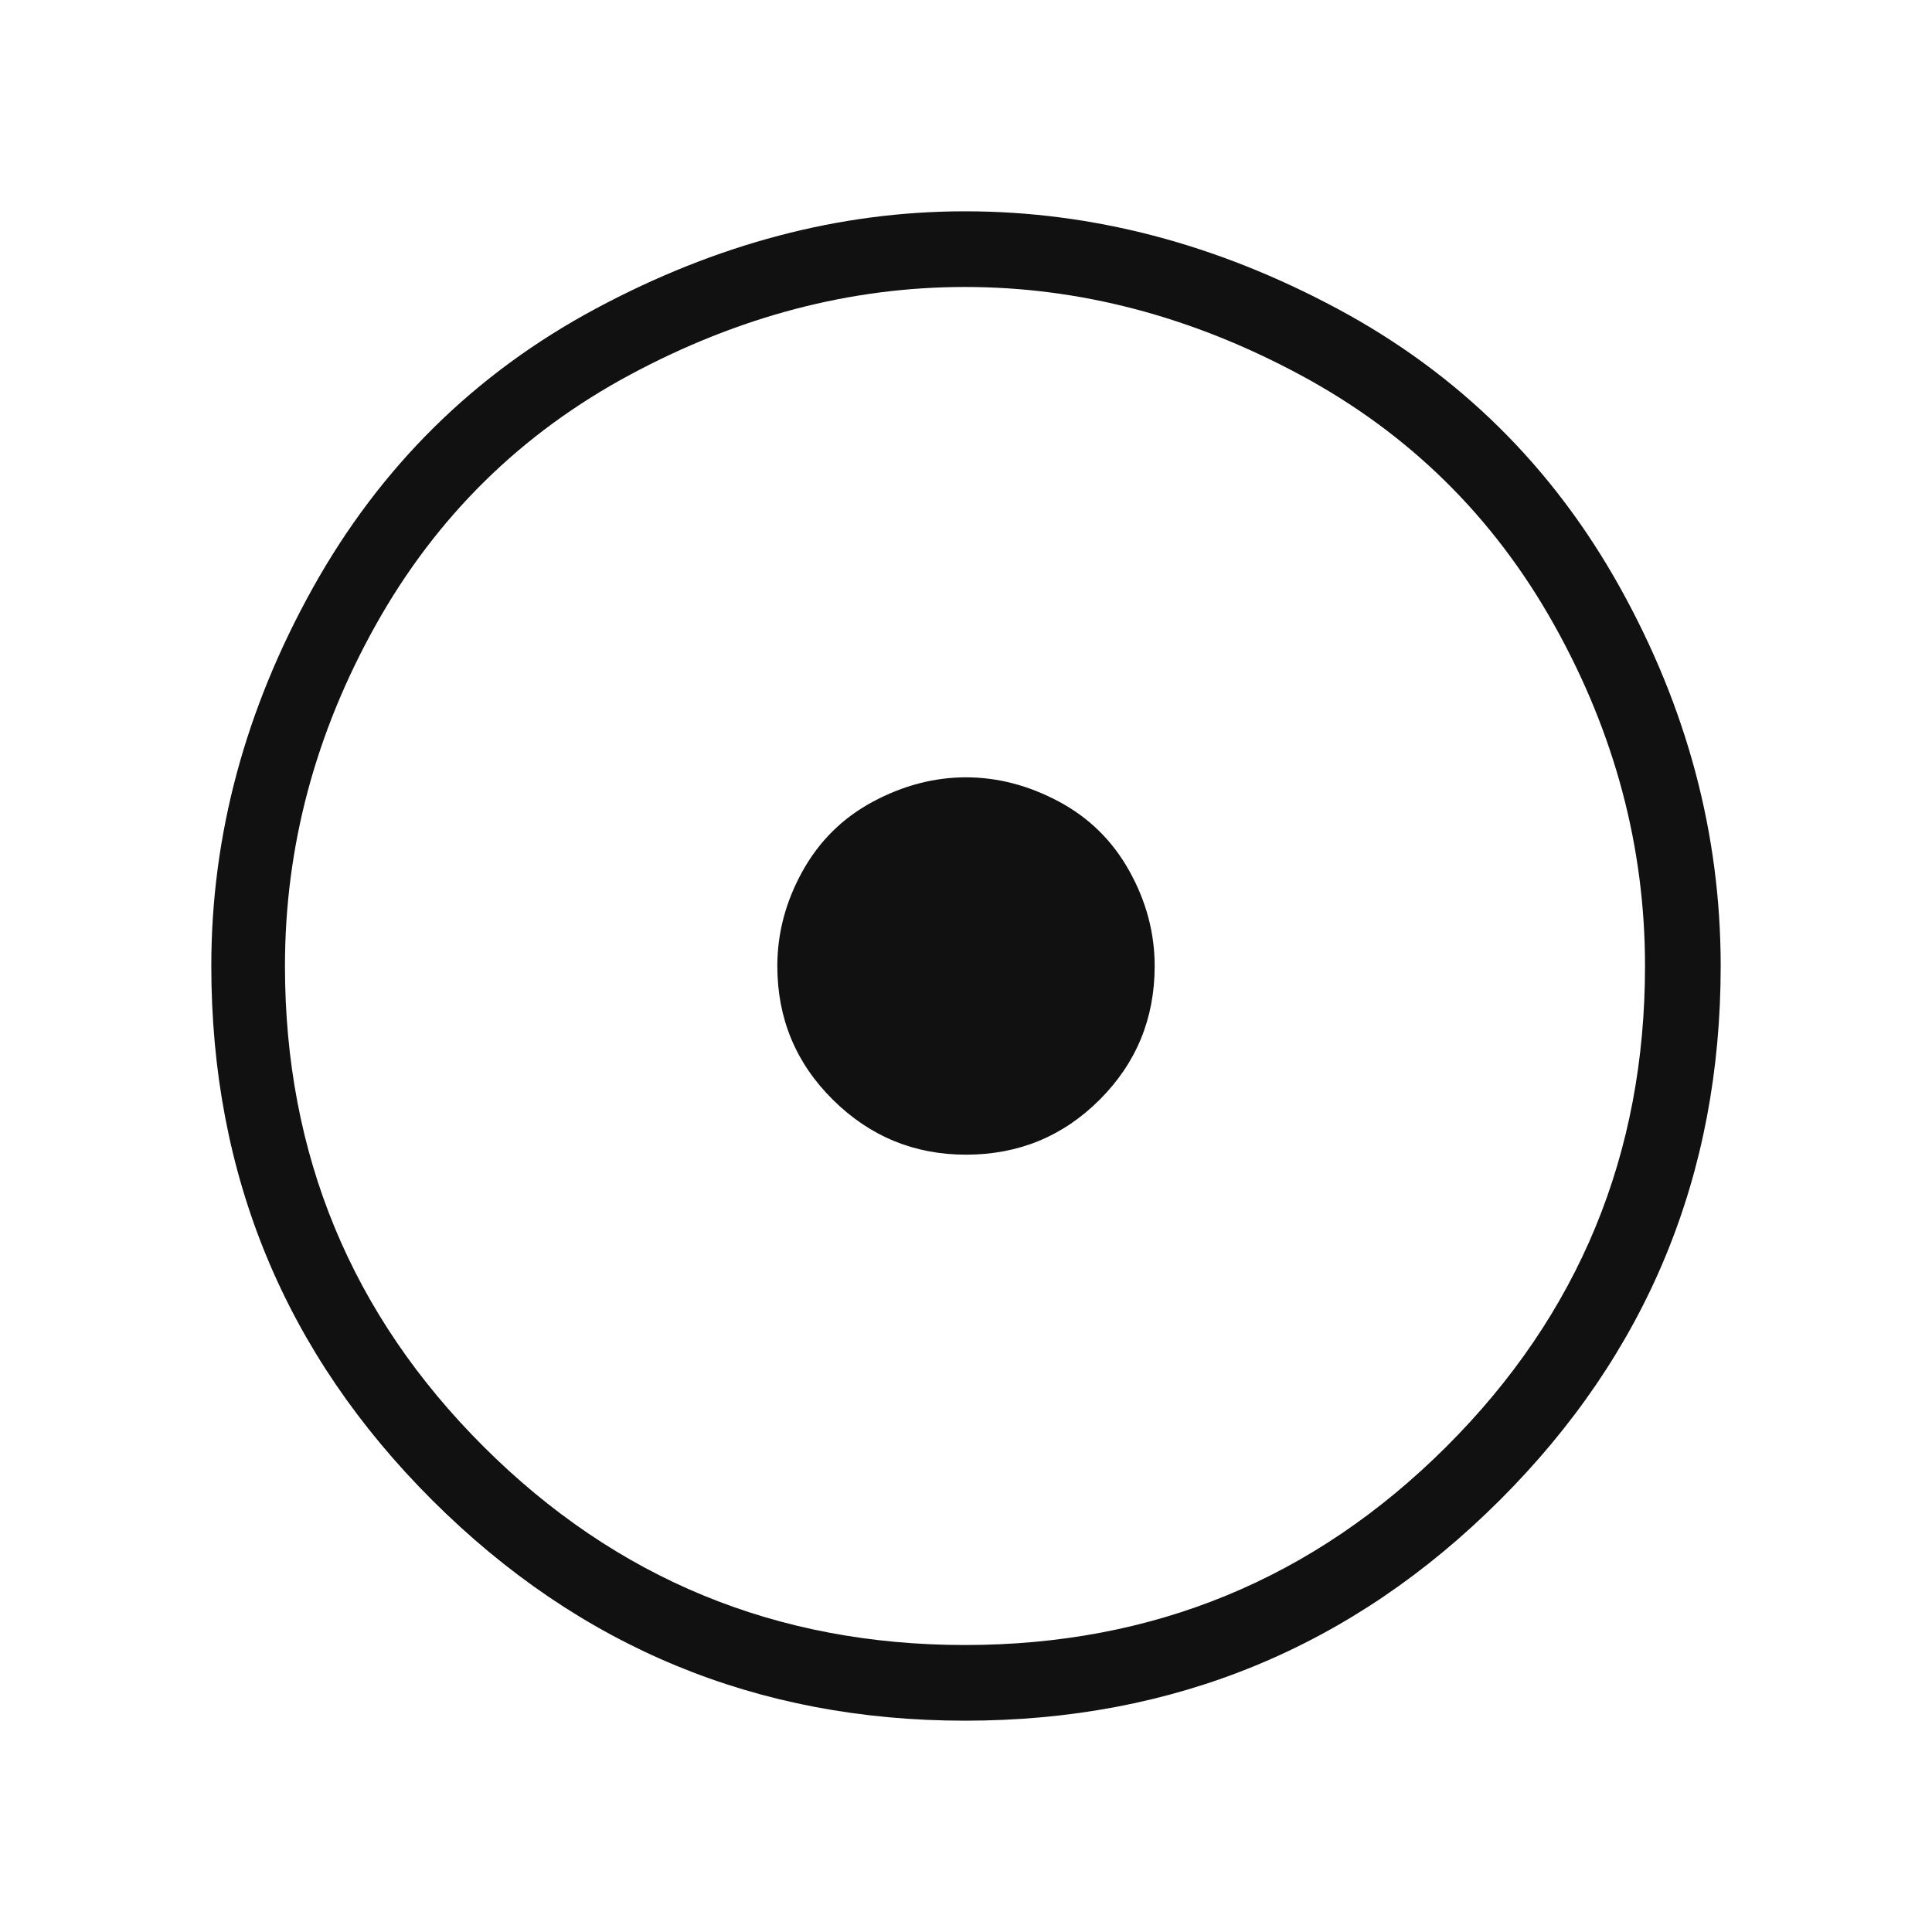
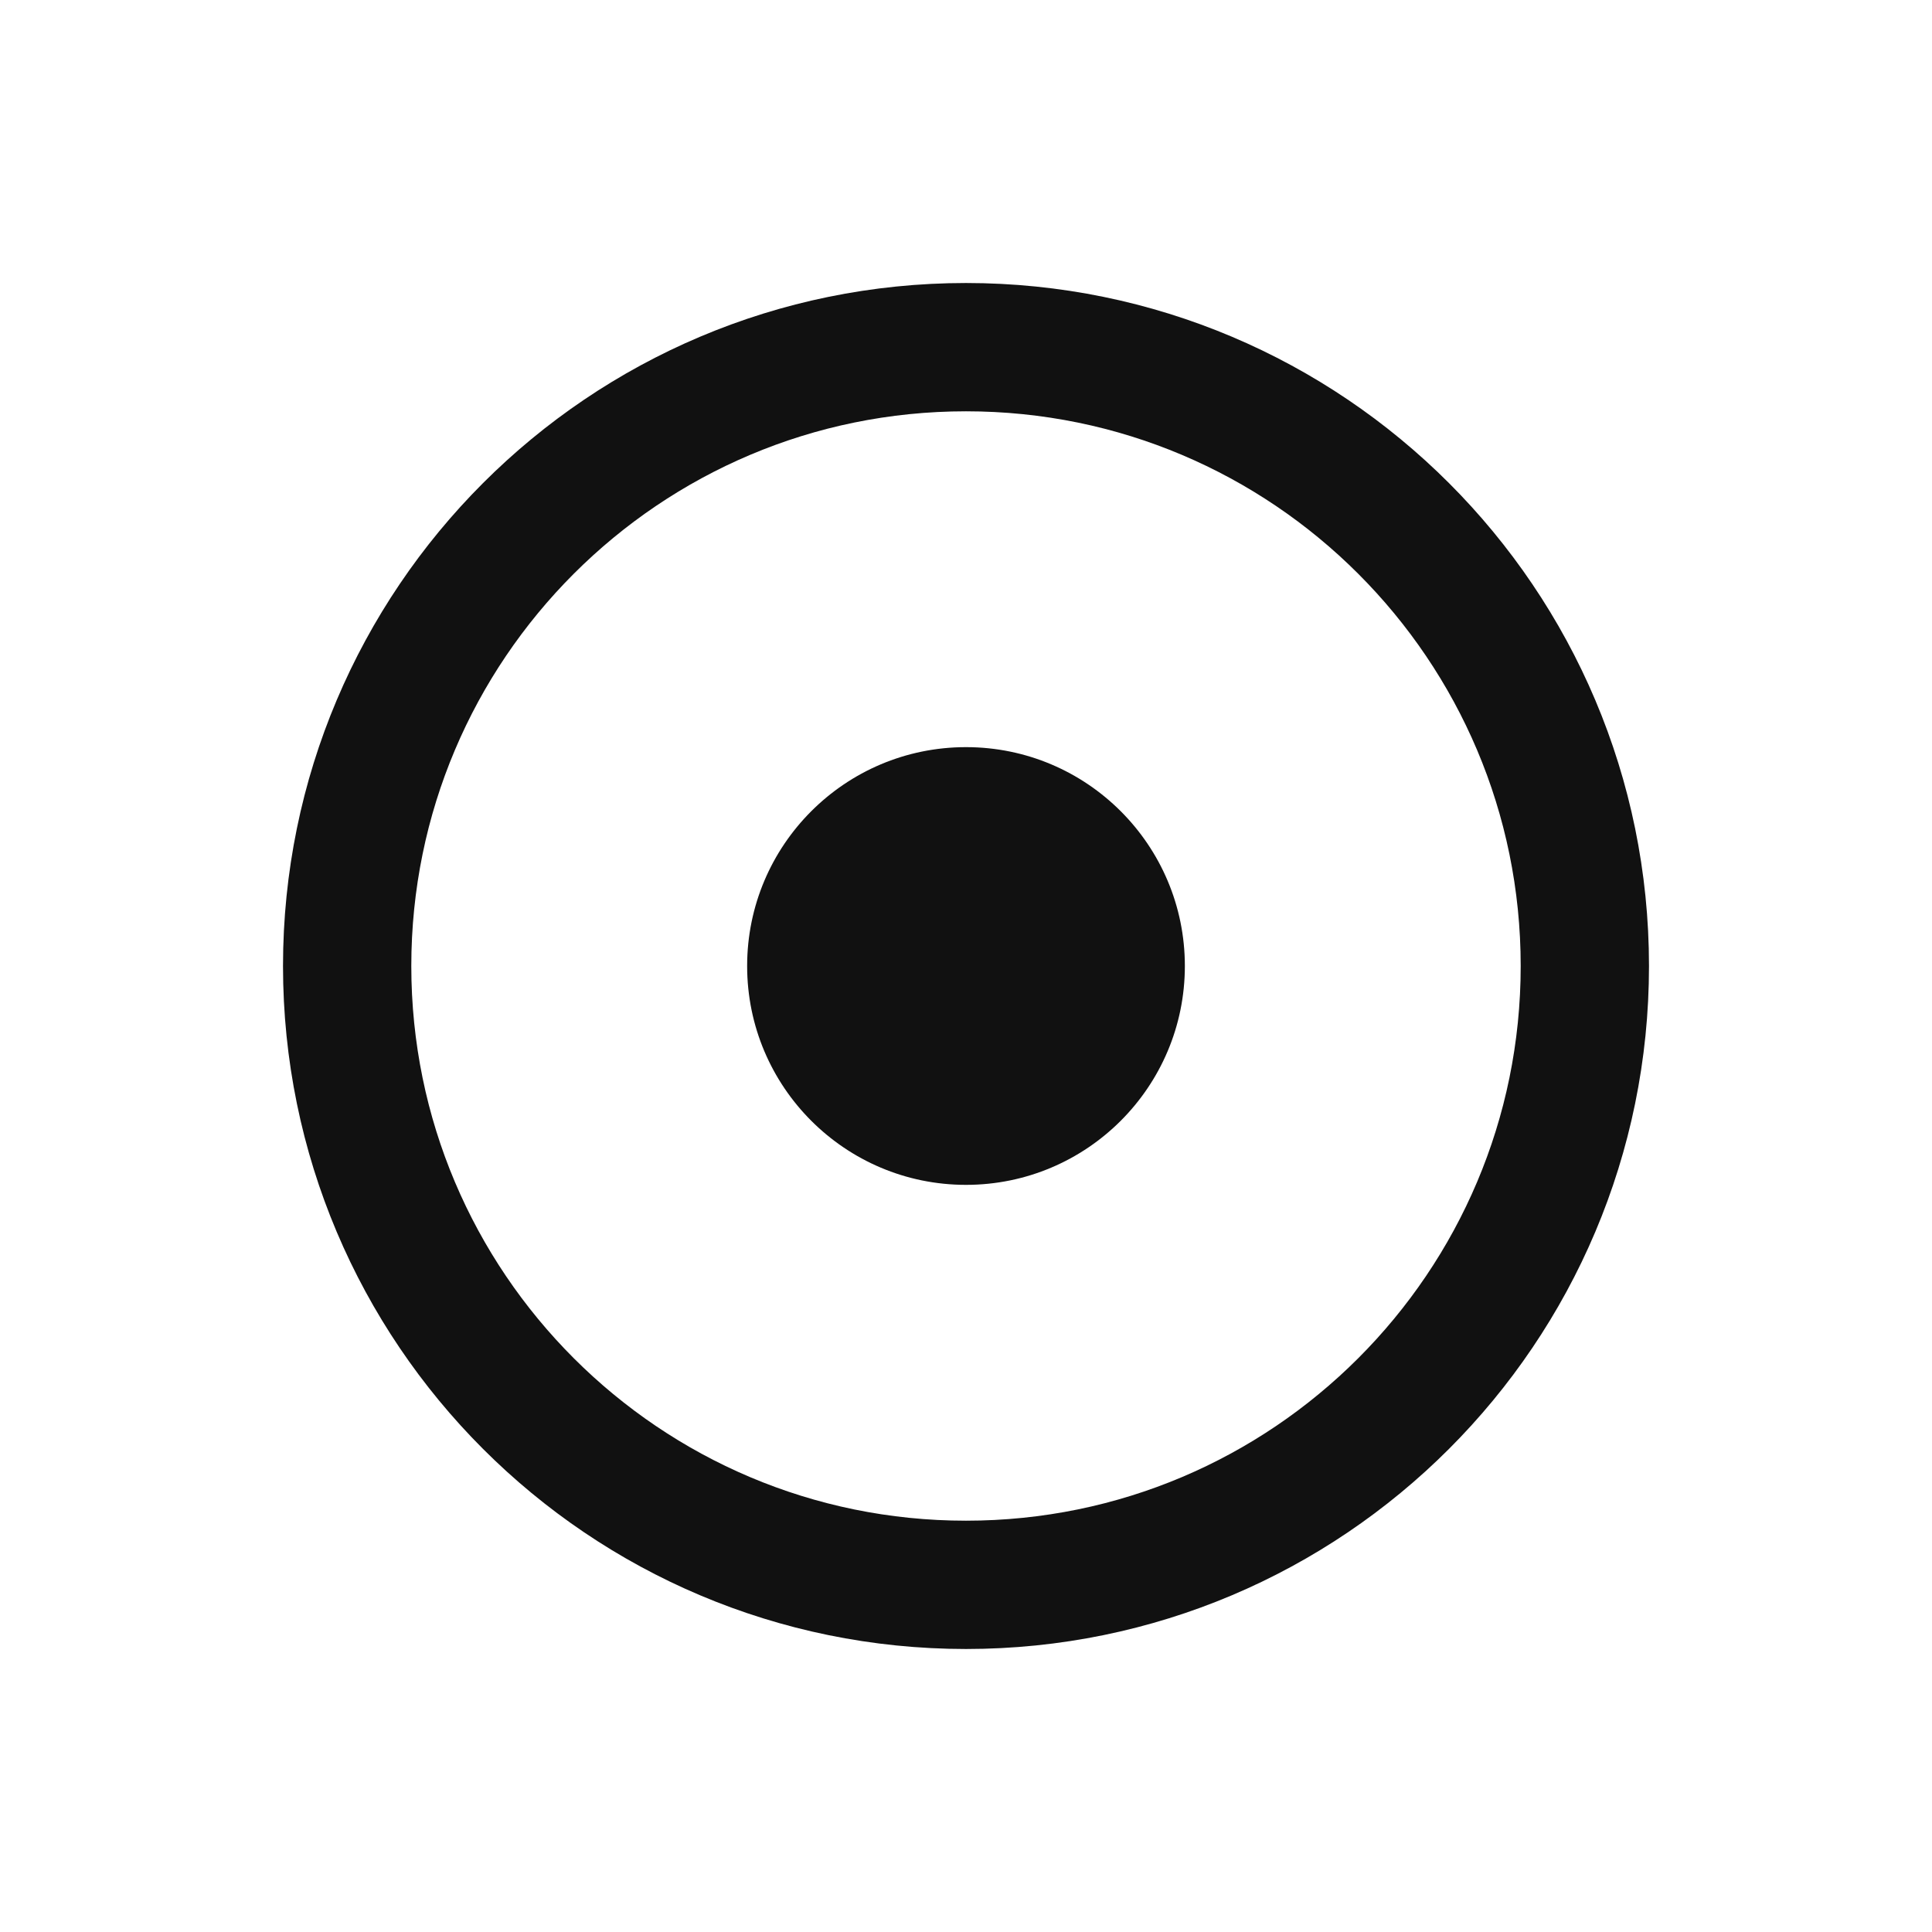
<svg xmlns="http://www.w3.org/2000/svg" viewBox="0 0 512 512" width="512" height="512">
-   <path d="M1666 748Q1666 437 1447.0 218.5Q1228 0 917 0Q608 0 389.0 218.5Q170 437 170 748Q170 942 270.5 1122.5Q371 1303 551.0 1399.5Q731 1496 917 1496Q1106 1496 1286.0 1399.5Q1466 1303 1566.0 1123.5Q1666 944 1666 748ZM243 748Q243 468 440.0 271.5Q637 75 917.0 75.0Q1197 75 1394.0 271.5Q1591 468 1591 748Q1591 925 1501.0 1086.0Q1411 1247 1249.0 1334.0Q1087 1421 917.0 1421.0Q747 1421 585.0 1334.0Q423 1247 333.0 1086.0Q243 925 243 748ZM1105 748Q1105 670 1050.5 615.5Q996 561 918 561Q841 561 786.0 615.5Q731 670 731 748Q731 797 756.0 842.0Q781 887 826.0 911.0Q871 935 918.0 935.0Q965 935 1010.0 911.0Q1055 887 1080.0 842.0Q1105 797 1105 748Z" fill="#111111" transform="translate(10.545 456.000) scale(0.26738 -0.26738)" />
+   <g fill="none" stroke="#111111" stroke-linecap="round" stroke-linejoin="round">
+     <circle cx="256" cy="256" r="164" stroke-width="34" />
+     <circle cx="256" cy="256" r="58" fill="#111111" stroke="none" />
+   </g>
</svg>
